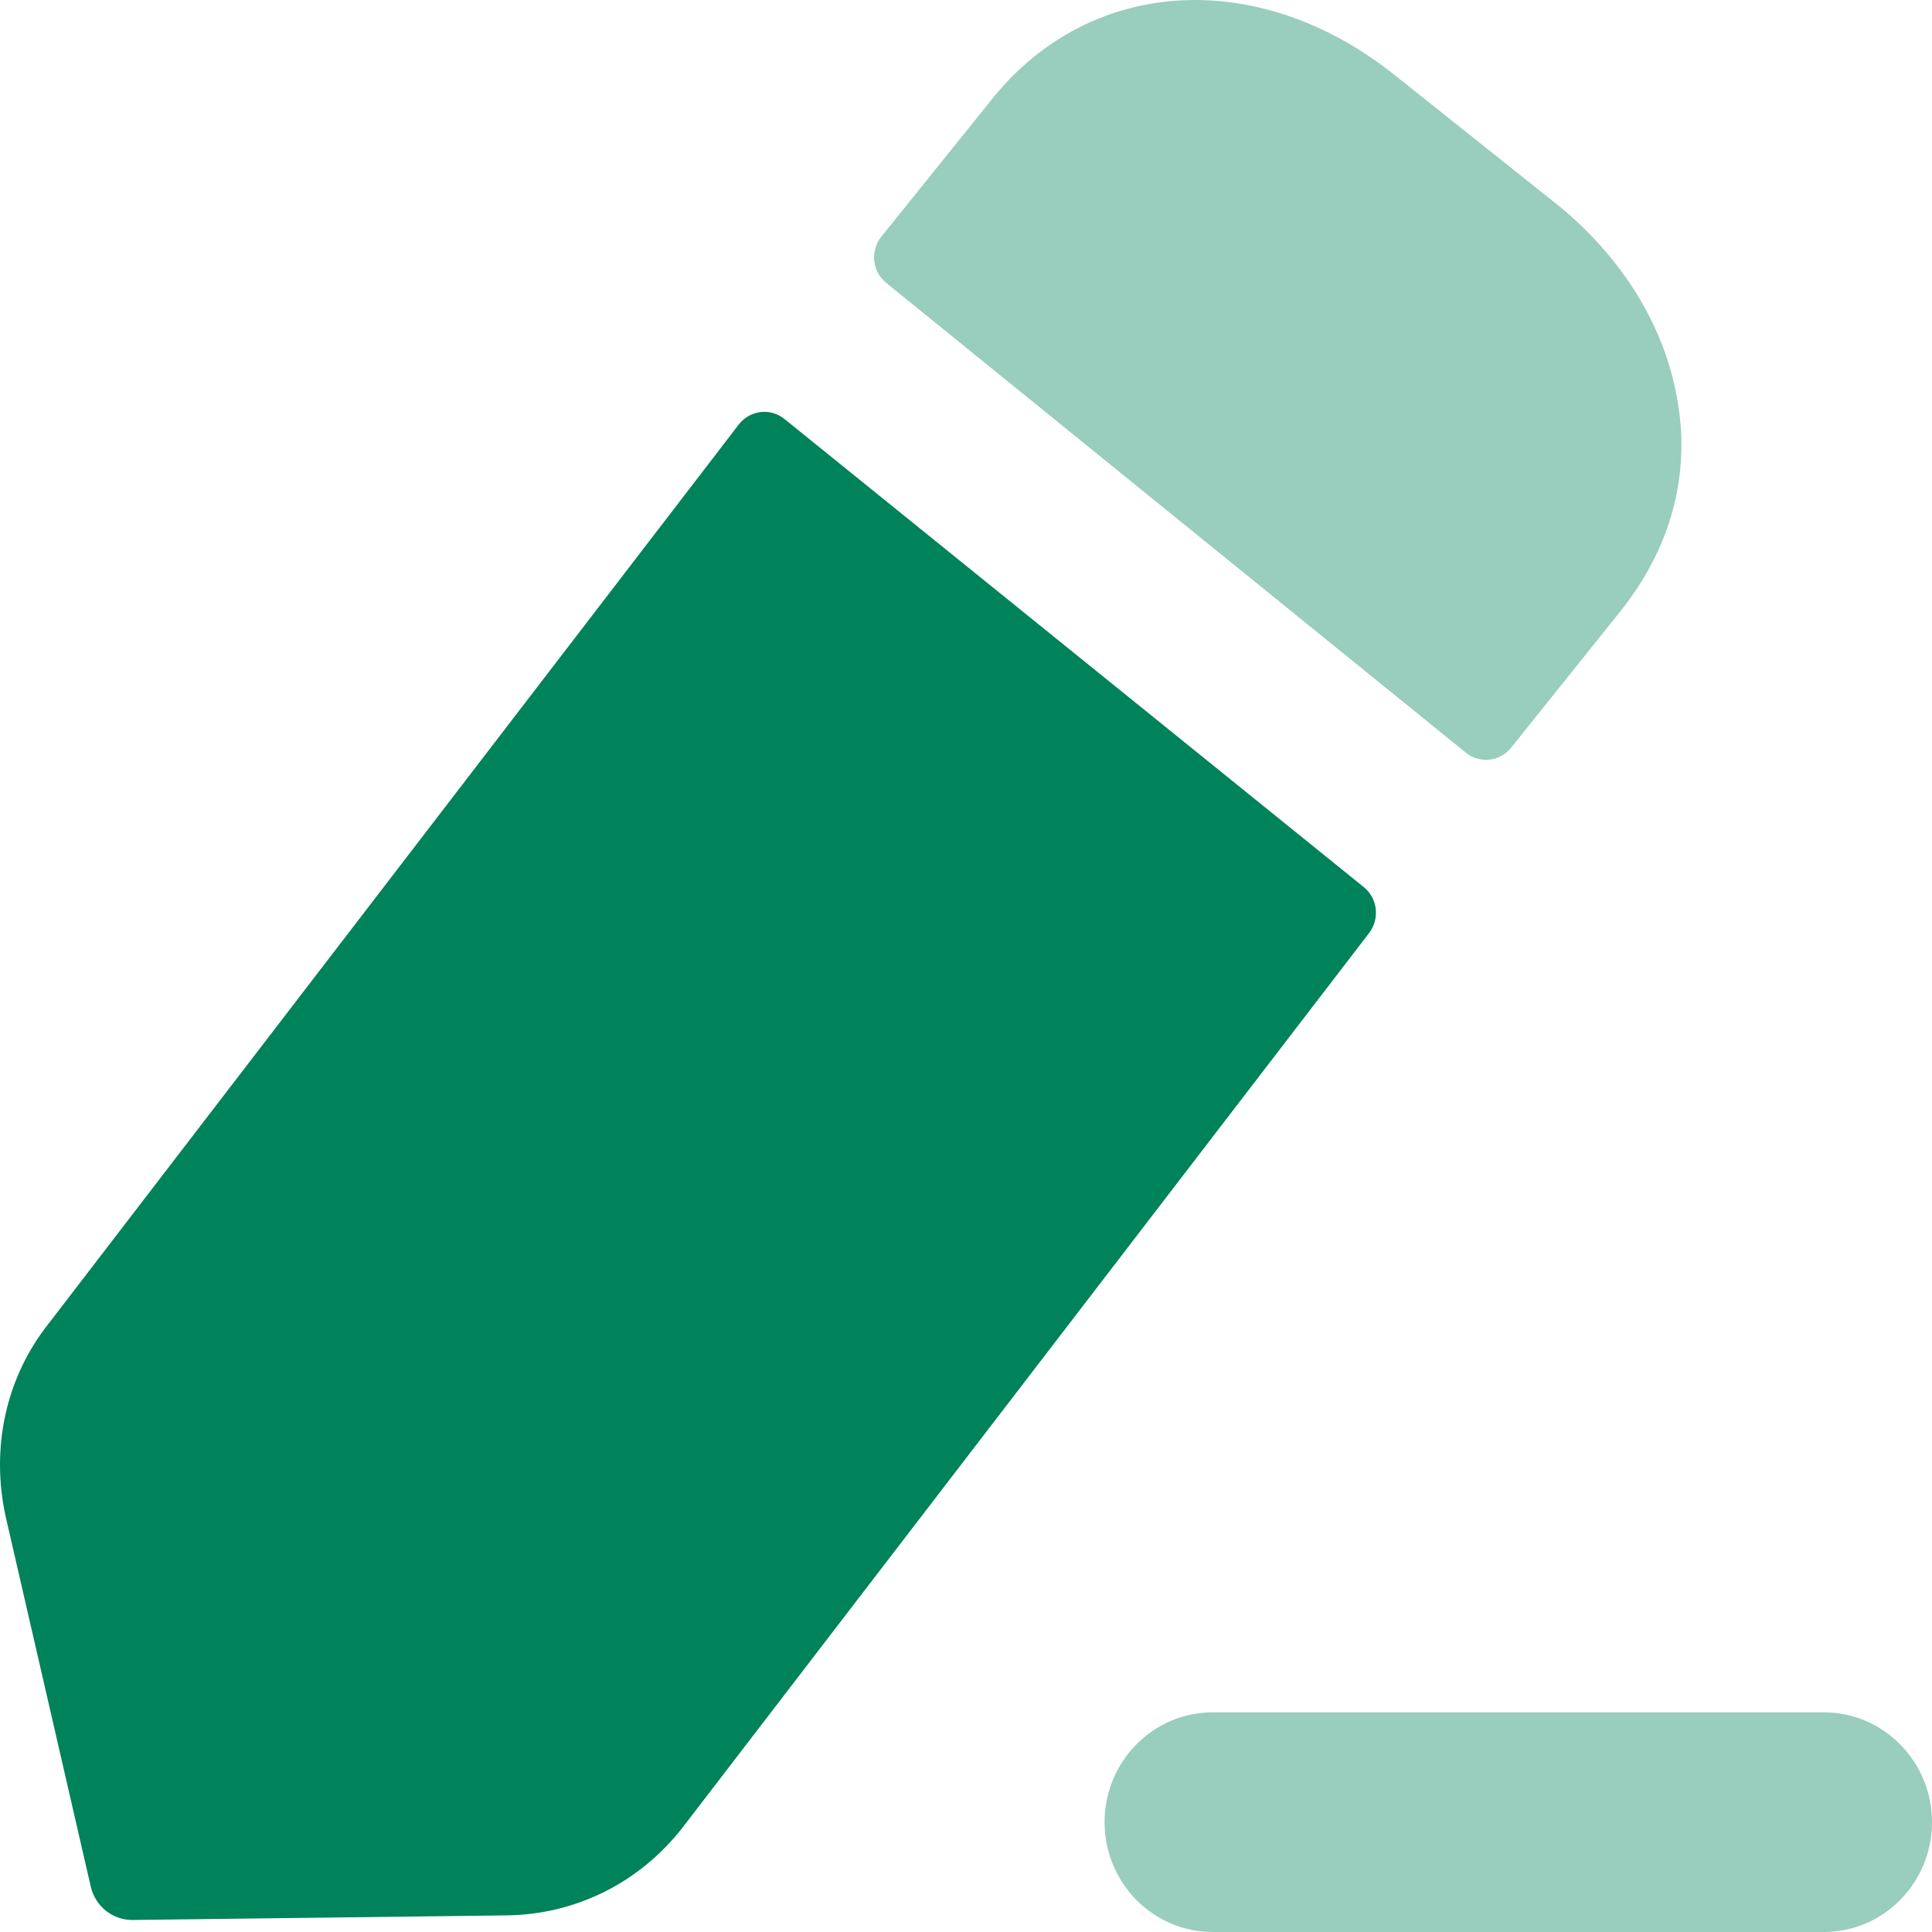
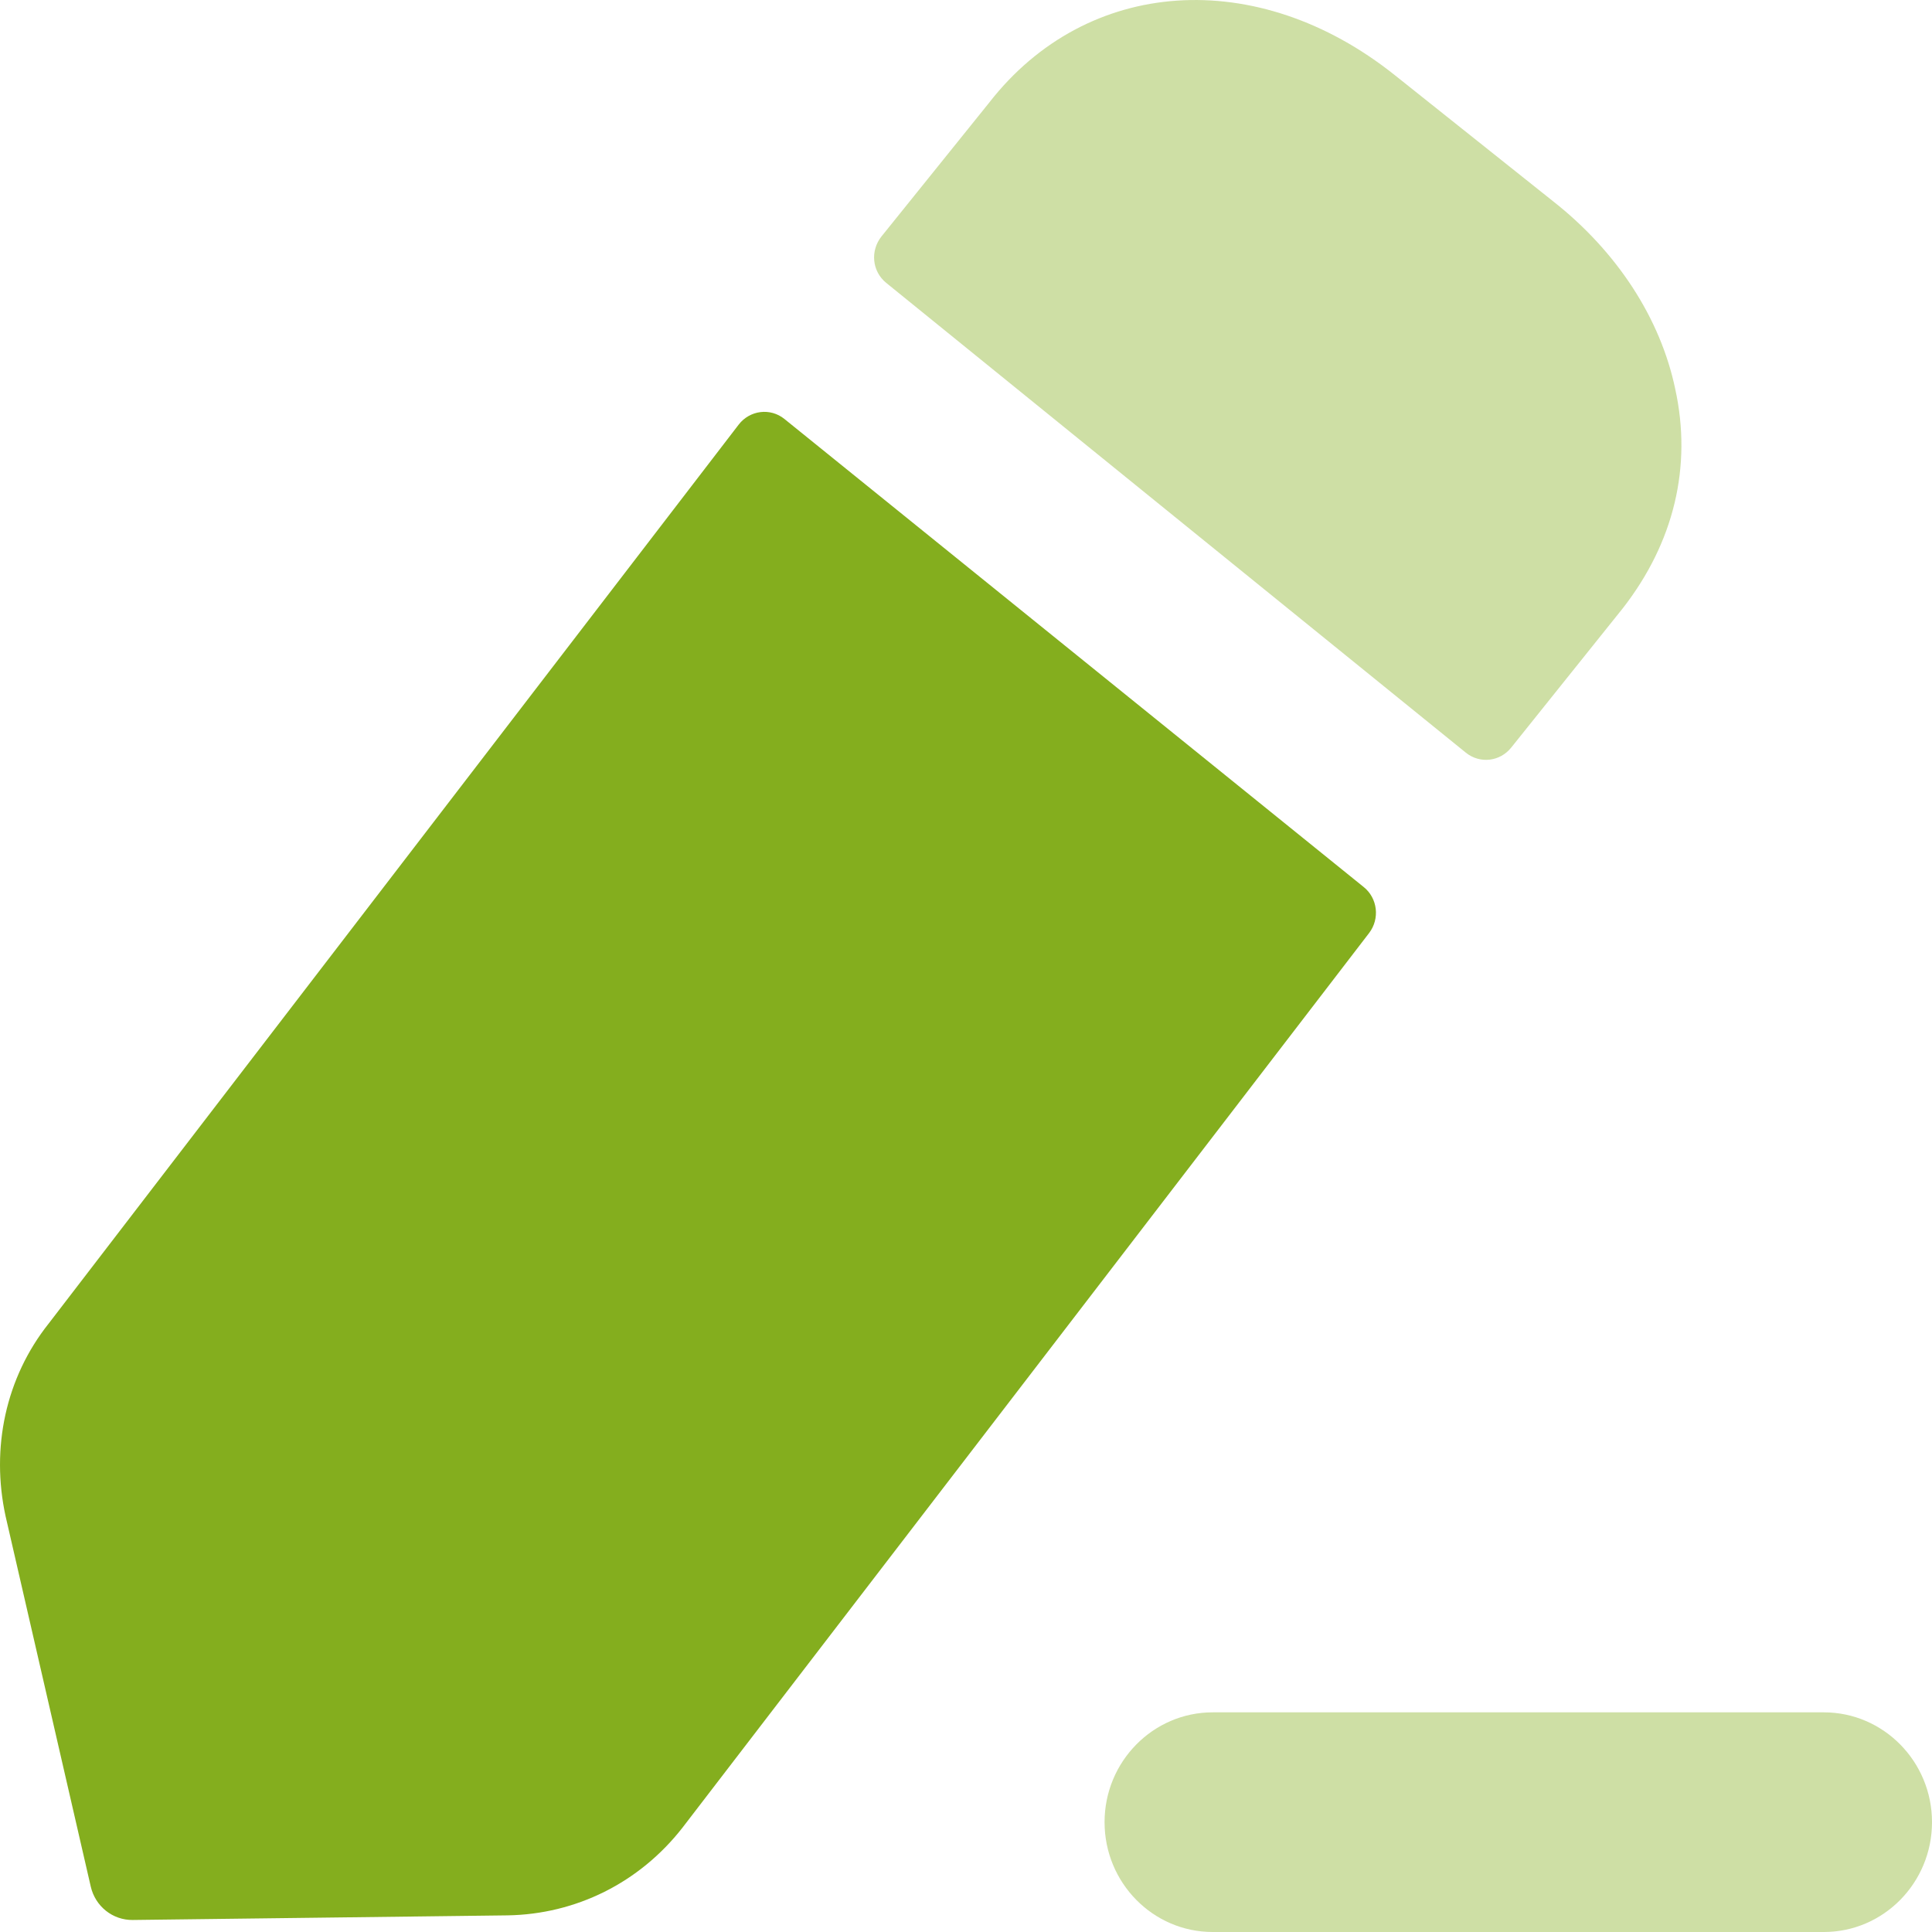
<svg xmlns="http://www.w3.org/2000/svg" width="36" height="36" viewBox="0 0 36 36" fill="none">
-   <path opacity="0.4" d="M33.985 31.907H22.597C21.485 31.907 20.582 32.825 20.582 33.953C20.582 35.084 21.485 36 22.597 36H33.985C35.096 36 36 35.084 36 33.953C36 32.825 35.096 31.907 33.985 31.907Z" fill="#00825A" />
-   <path d="M14.618 7.808L25.41 16.528C25.67 16.736 25.715 17.119 25.511 17.386L12.717 34.056C11.913 35.086 10.728 35.669 9.458 35.69L2.474 35.776C2.101 35.781 1.776 35.523 1.691 35.153L0.104 28.252C-0.172 26.983 0.104 25.672 0.908 24.661L13.765 7.911C13.973 7.642 14.356 7.595 14.618 7.808Z" fill="#00825A" />
-   <path opacity="0.4" d="M30.241 11.331L28.161 13.928C27.951 14.193 27.575 14.236 27.314 14.025C24.785 11.978 18.309 6.726 16.512 5.27C16.249 5.055 16.213 4.673 16.425 4.406L18.431 1.914C20.252 -0.429 23.426 -0.644 25.987 1.398L28.929 3.742C30.135 4.688 30.94 5.935 31.215 7.246C31.532 8.689 31.194 10.105 30.241 11.331Z" fill="#00825A" />
+   <path opacity="0.4" d="M33.985 31.907H22.597C21.485 31.907 20.582 32.825 20.582 33.953C20.582 35.084 21.485 36 22.597 36H33.985C35.096 36 36 35.084 36 33.953C36 32.825 35.096 31.907 33.985 31.907Z" fill="#84ae1e" />
+   <path d="M14.618 7.808L25.41 16.528C25.67 16.736 25.715 17.119 25.511 17.386L12.717 34.056C11.913 35.086 10.728 35.669 9.458 35.69L2.474 35.776C2.101 35.781 1.776 35.523 1.691 35.153L0.104 28.252C-0.172 26.983 0.104 25.672 0.908 24.661L13.765 7.911C13.973 7.642 14.356 7.595 14.618 7.808Z" fill="#84ae1e" />
+   <path opacity="0.4" d="M30.241 11.331L28.161 13.928C27.951 14.193 27.575 14.236 27.314 14.025C24.785 11.978 18.309 6.726 16.512 5.27C16.249 5.055 16.213 4.673 16.425 4.406L18.431 1.914C20.252 -0.429 23.426 -0.644 25.987 1.398L28.929 3.742C30.135 4.688 30.94 5.935 31.215 7.246C31.532 8.689 31.194 10.105 30.241 11.331Z" fill="#84ae1e" />
</svg>
